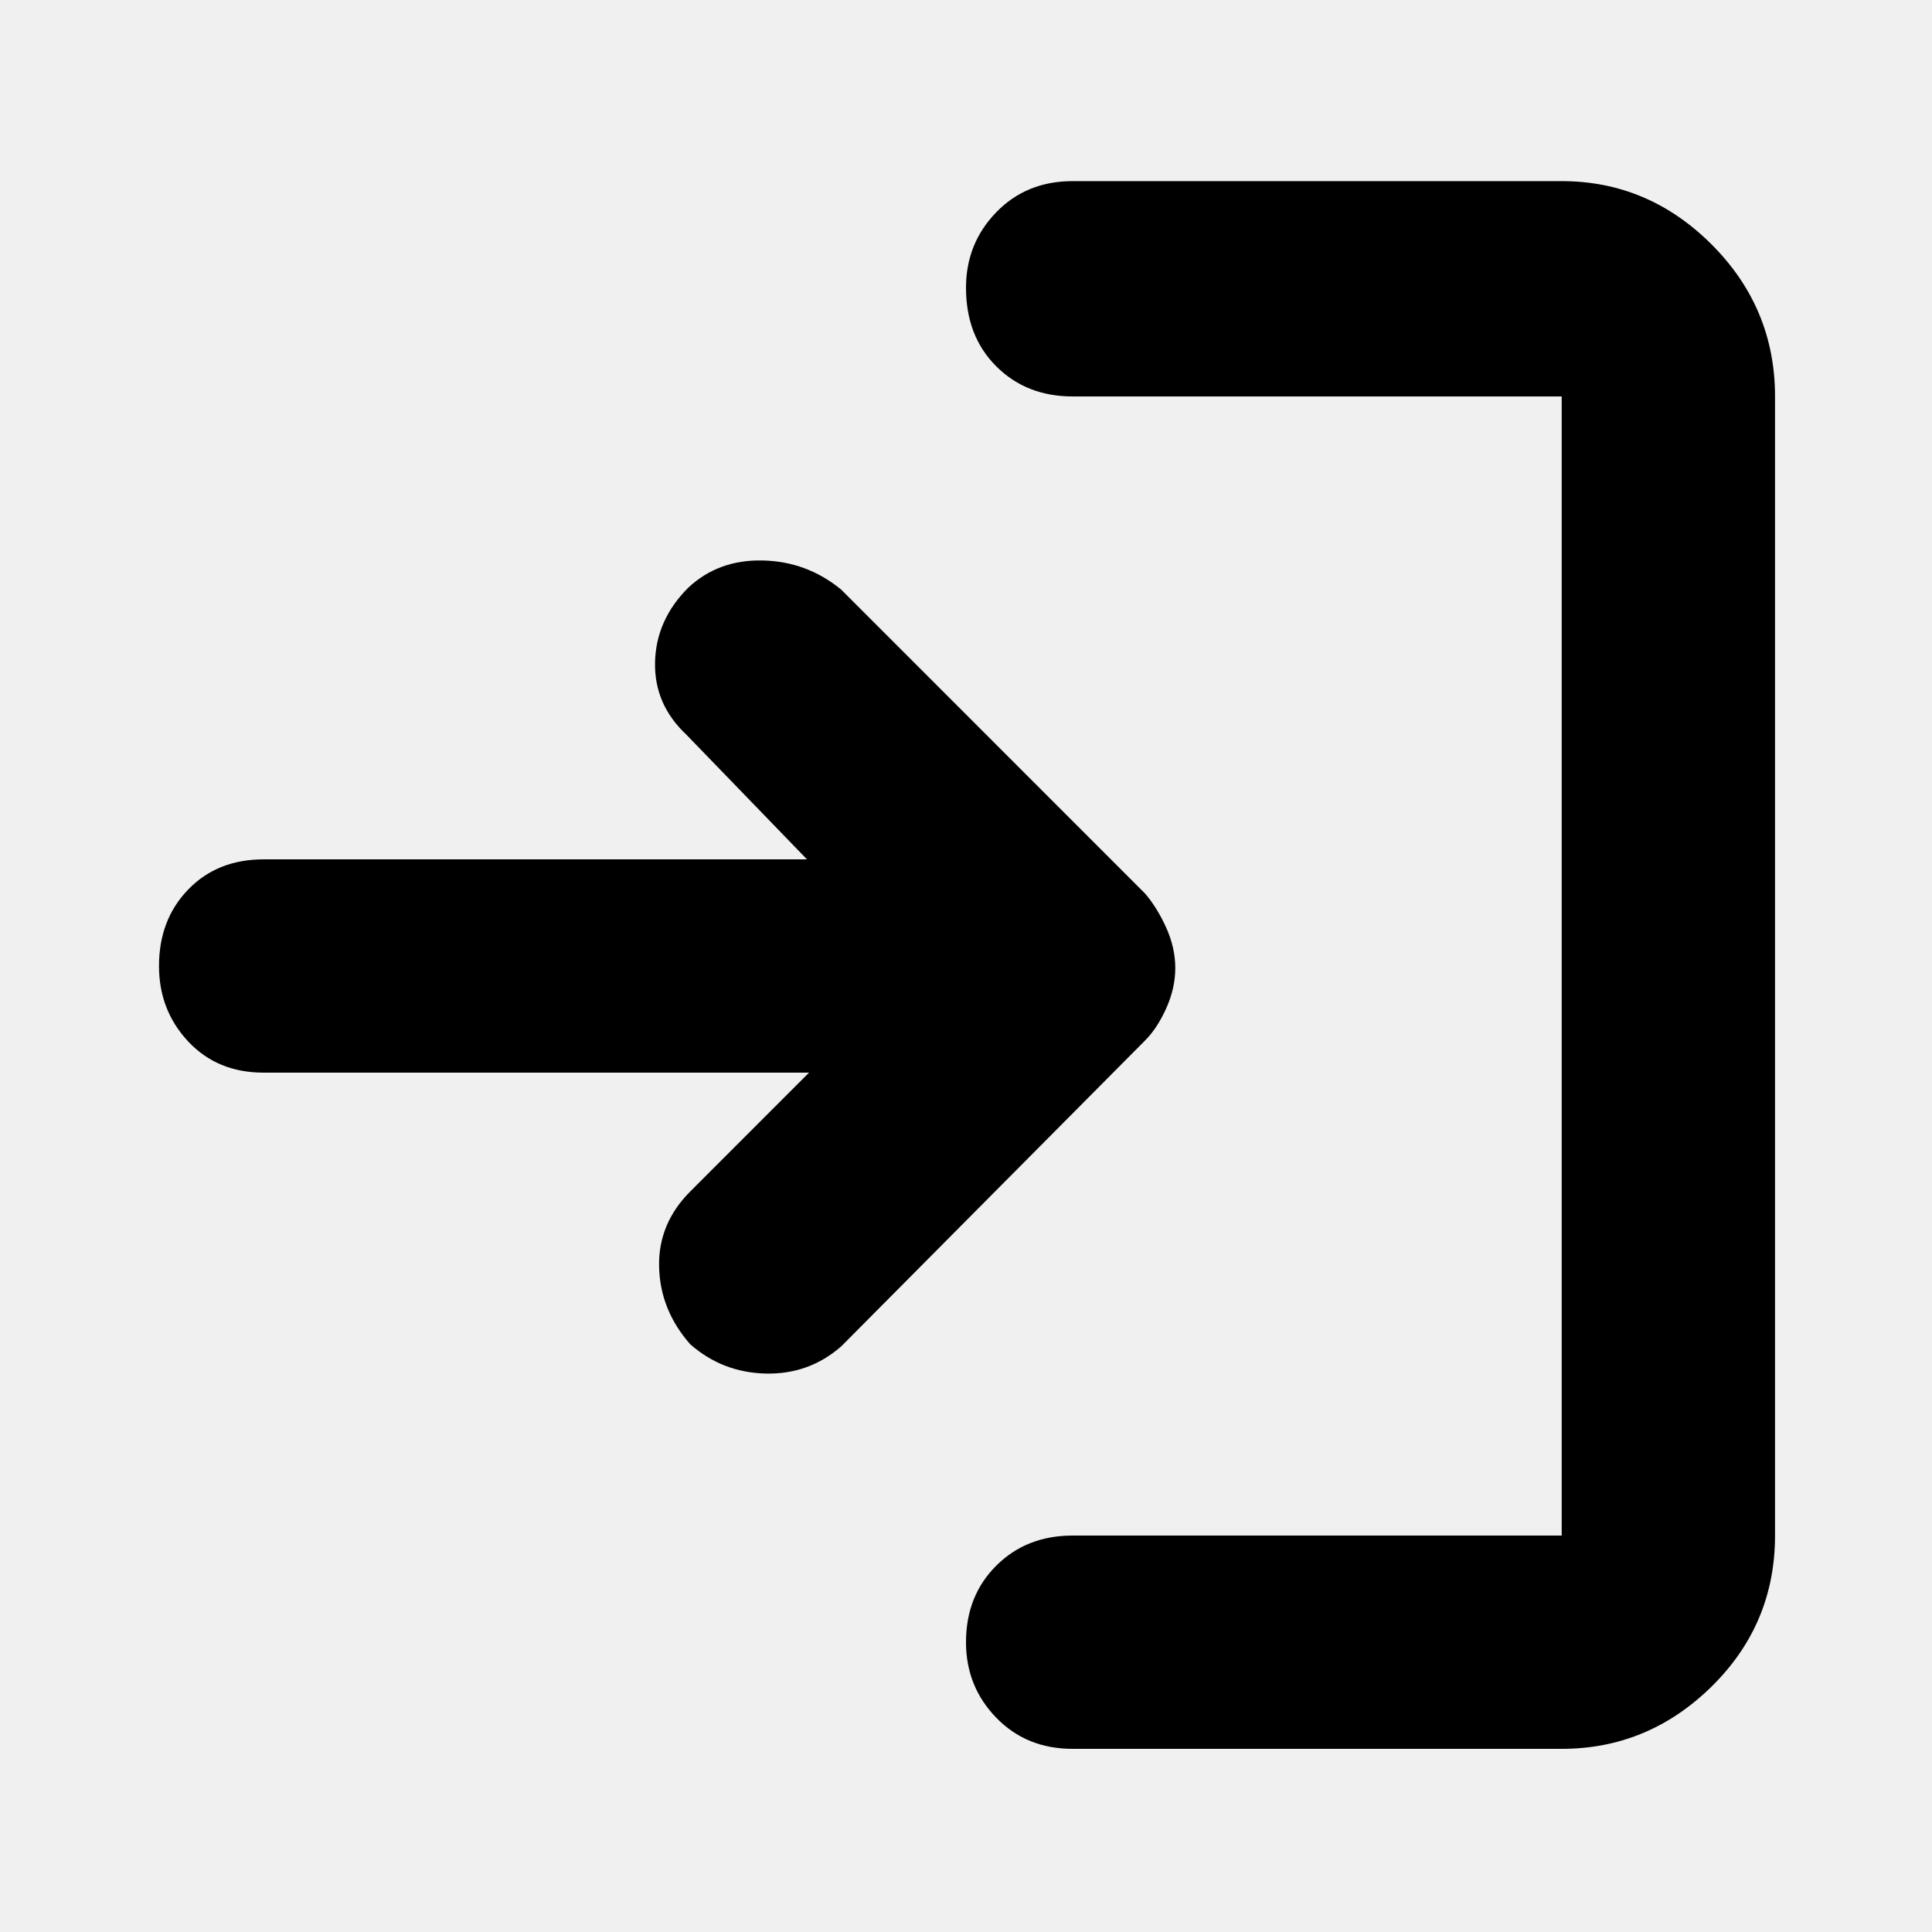
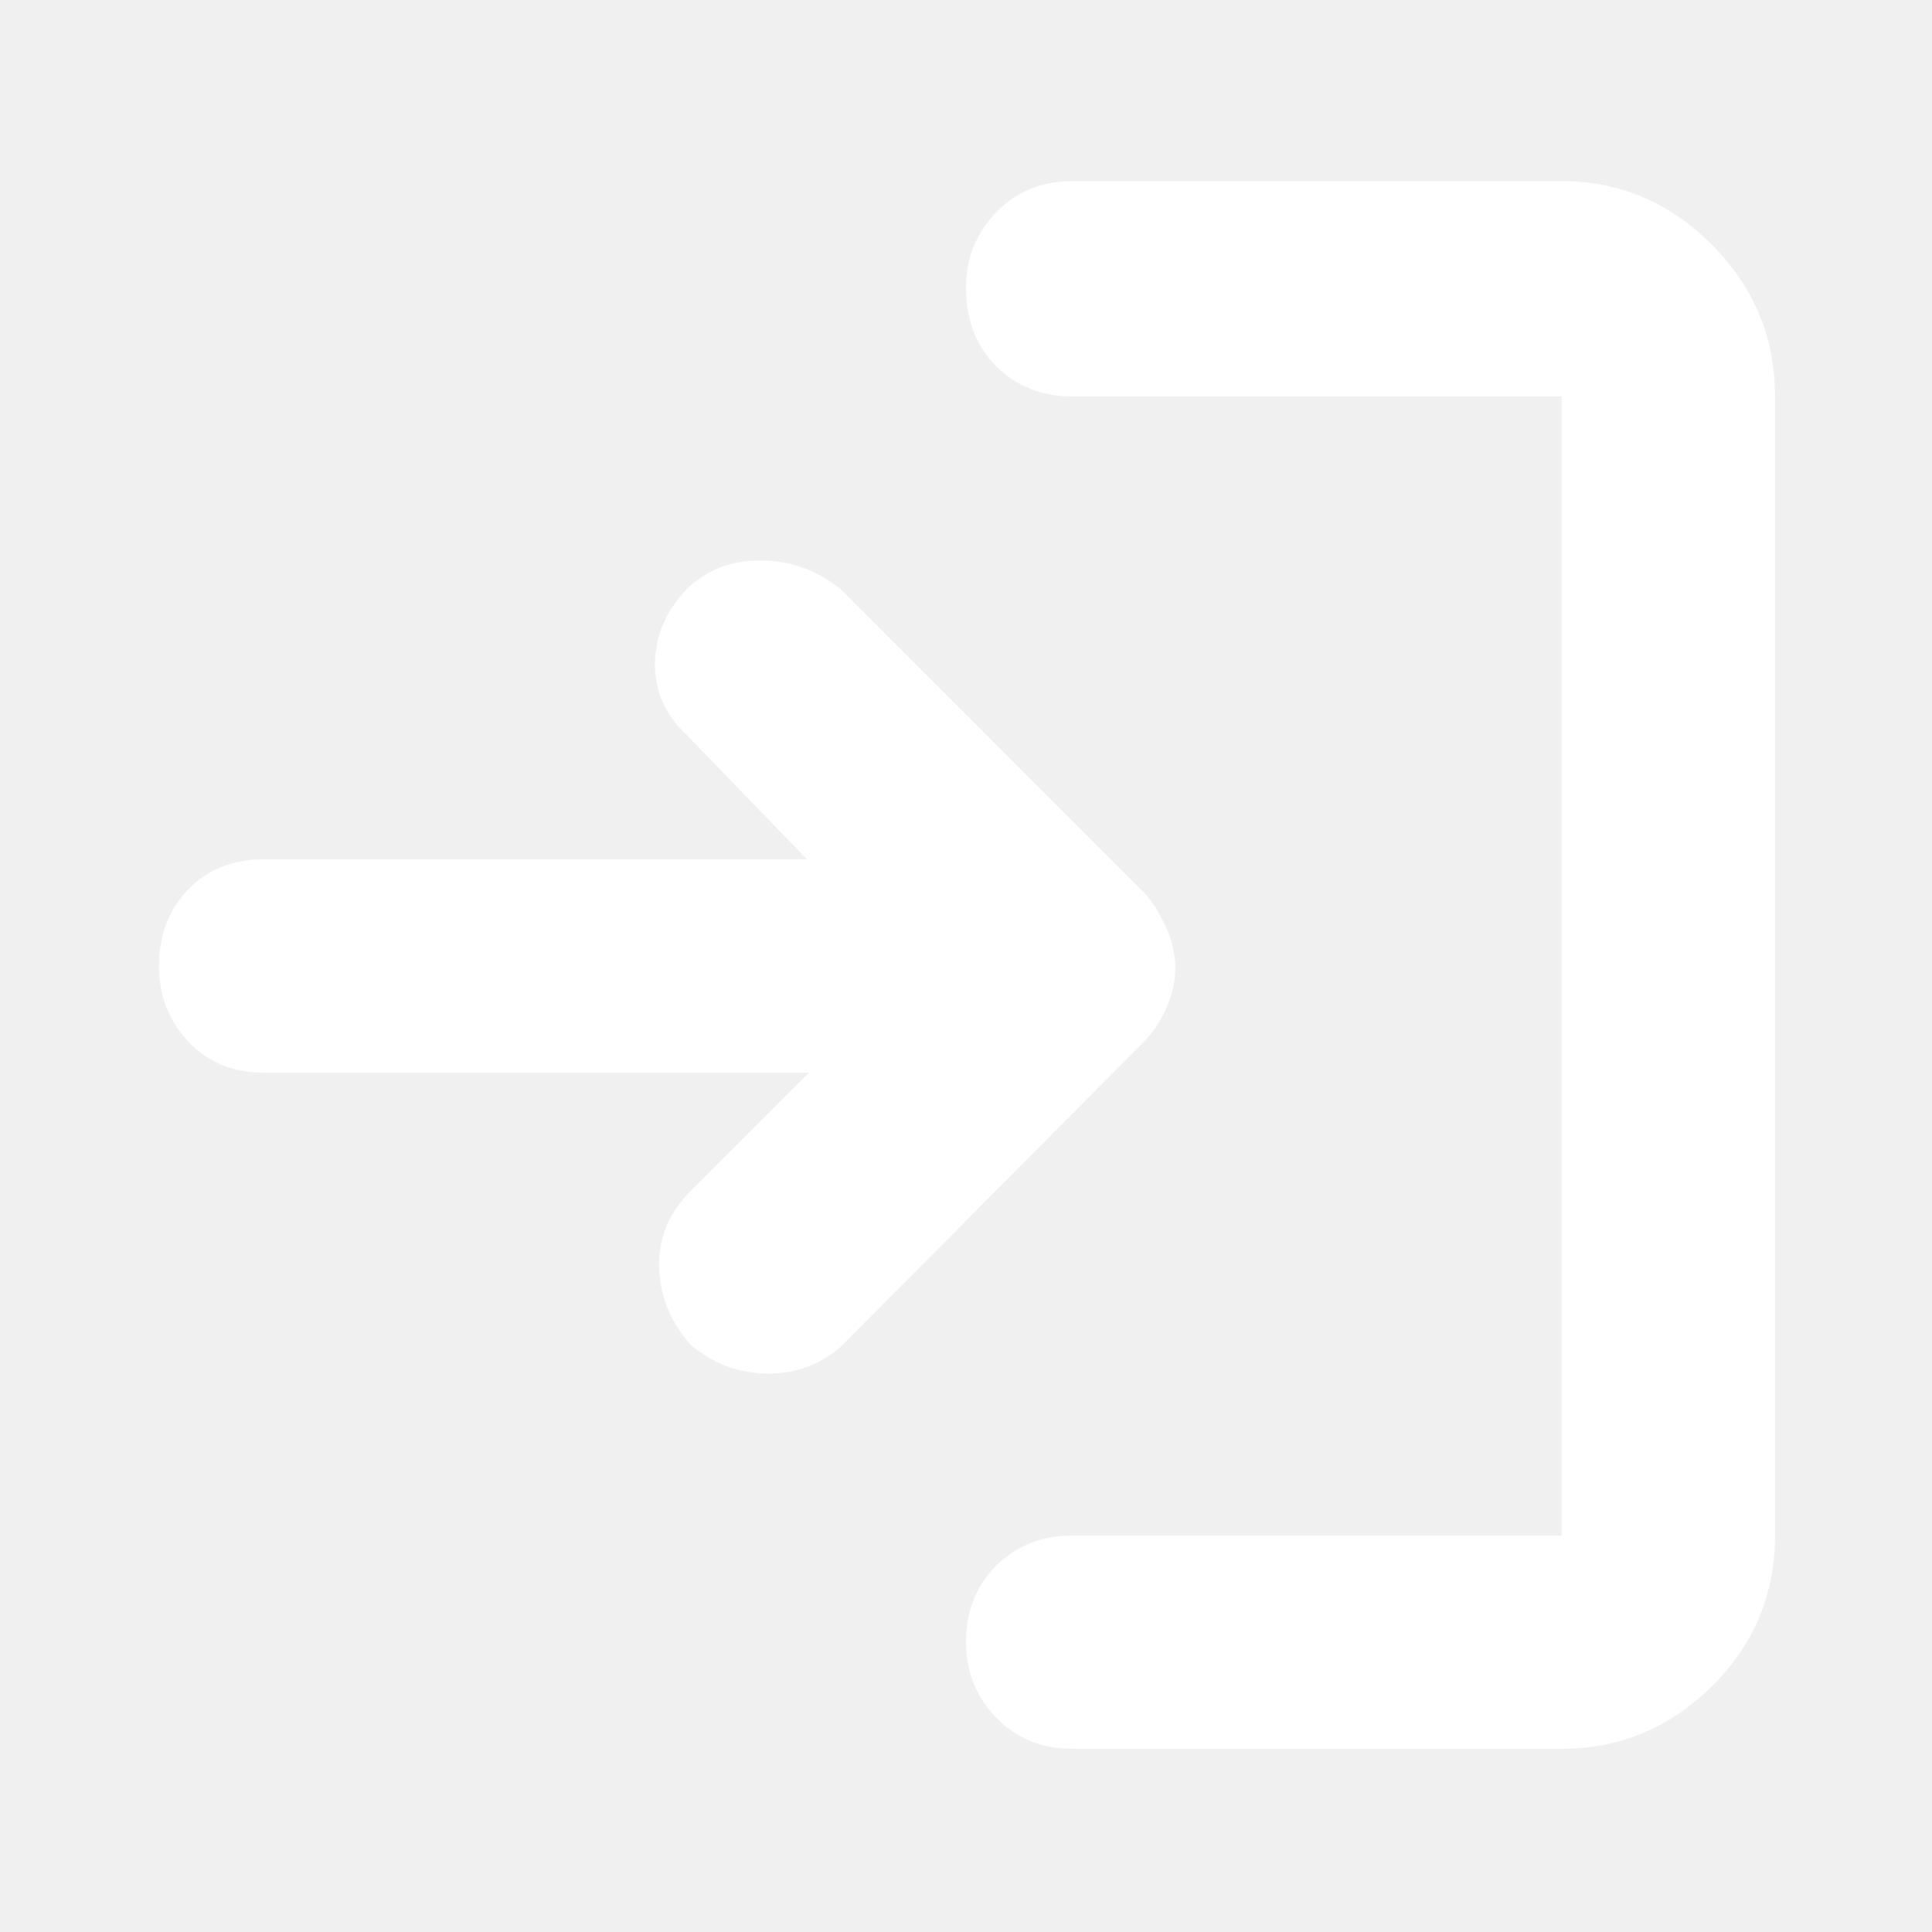
- <svg xmlns="http://www.w3.org/2000/svg" height="40" width="40">
+ <svg xmlns="http://www.w3.org/2000/svg" fill="white" height="40" width="40">
  <path d="M14.292 27.833q-.625-.708-.646-1.604-.021-.896.646-1.562l2.458-2.459H5.458q-.958 0-1.562-.646-.604-.645-.604-1.562 0-.958.604-1.583t1.562-.625h11.25l-2.5-2.584q-.666-.625-.646-1.5.021-.875.688-1.541.625-.584 1.542-.563.916.021 1.625.604l6.291 6.292q.25.292.438.708.187.417.187.834 0 .416-.187.833-.188.417-.438.667l-6.291 6.333q-.667.583-1.563.563-.896-.021-1.562-.605Zm7.916 8.375q-.958 0-1.583-.646Q20 34.917 20 34q0-.958.625-1.583t1.583-.625h10.125V8.208H22.208q-.958 0-1.583-.625T20 5.958q0-.916.625-1.562t1.583-.646h10.125q1.792 0 3.105 1.312 1.312 1.313 1.312 3.146v23.584q0 1.833-1.312 3.125-1.313 1.291-3.105 1.291Z" />
</svg>
